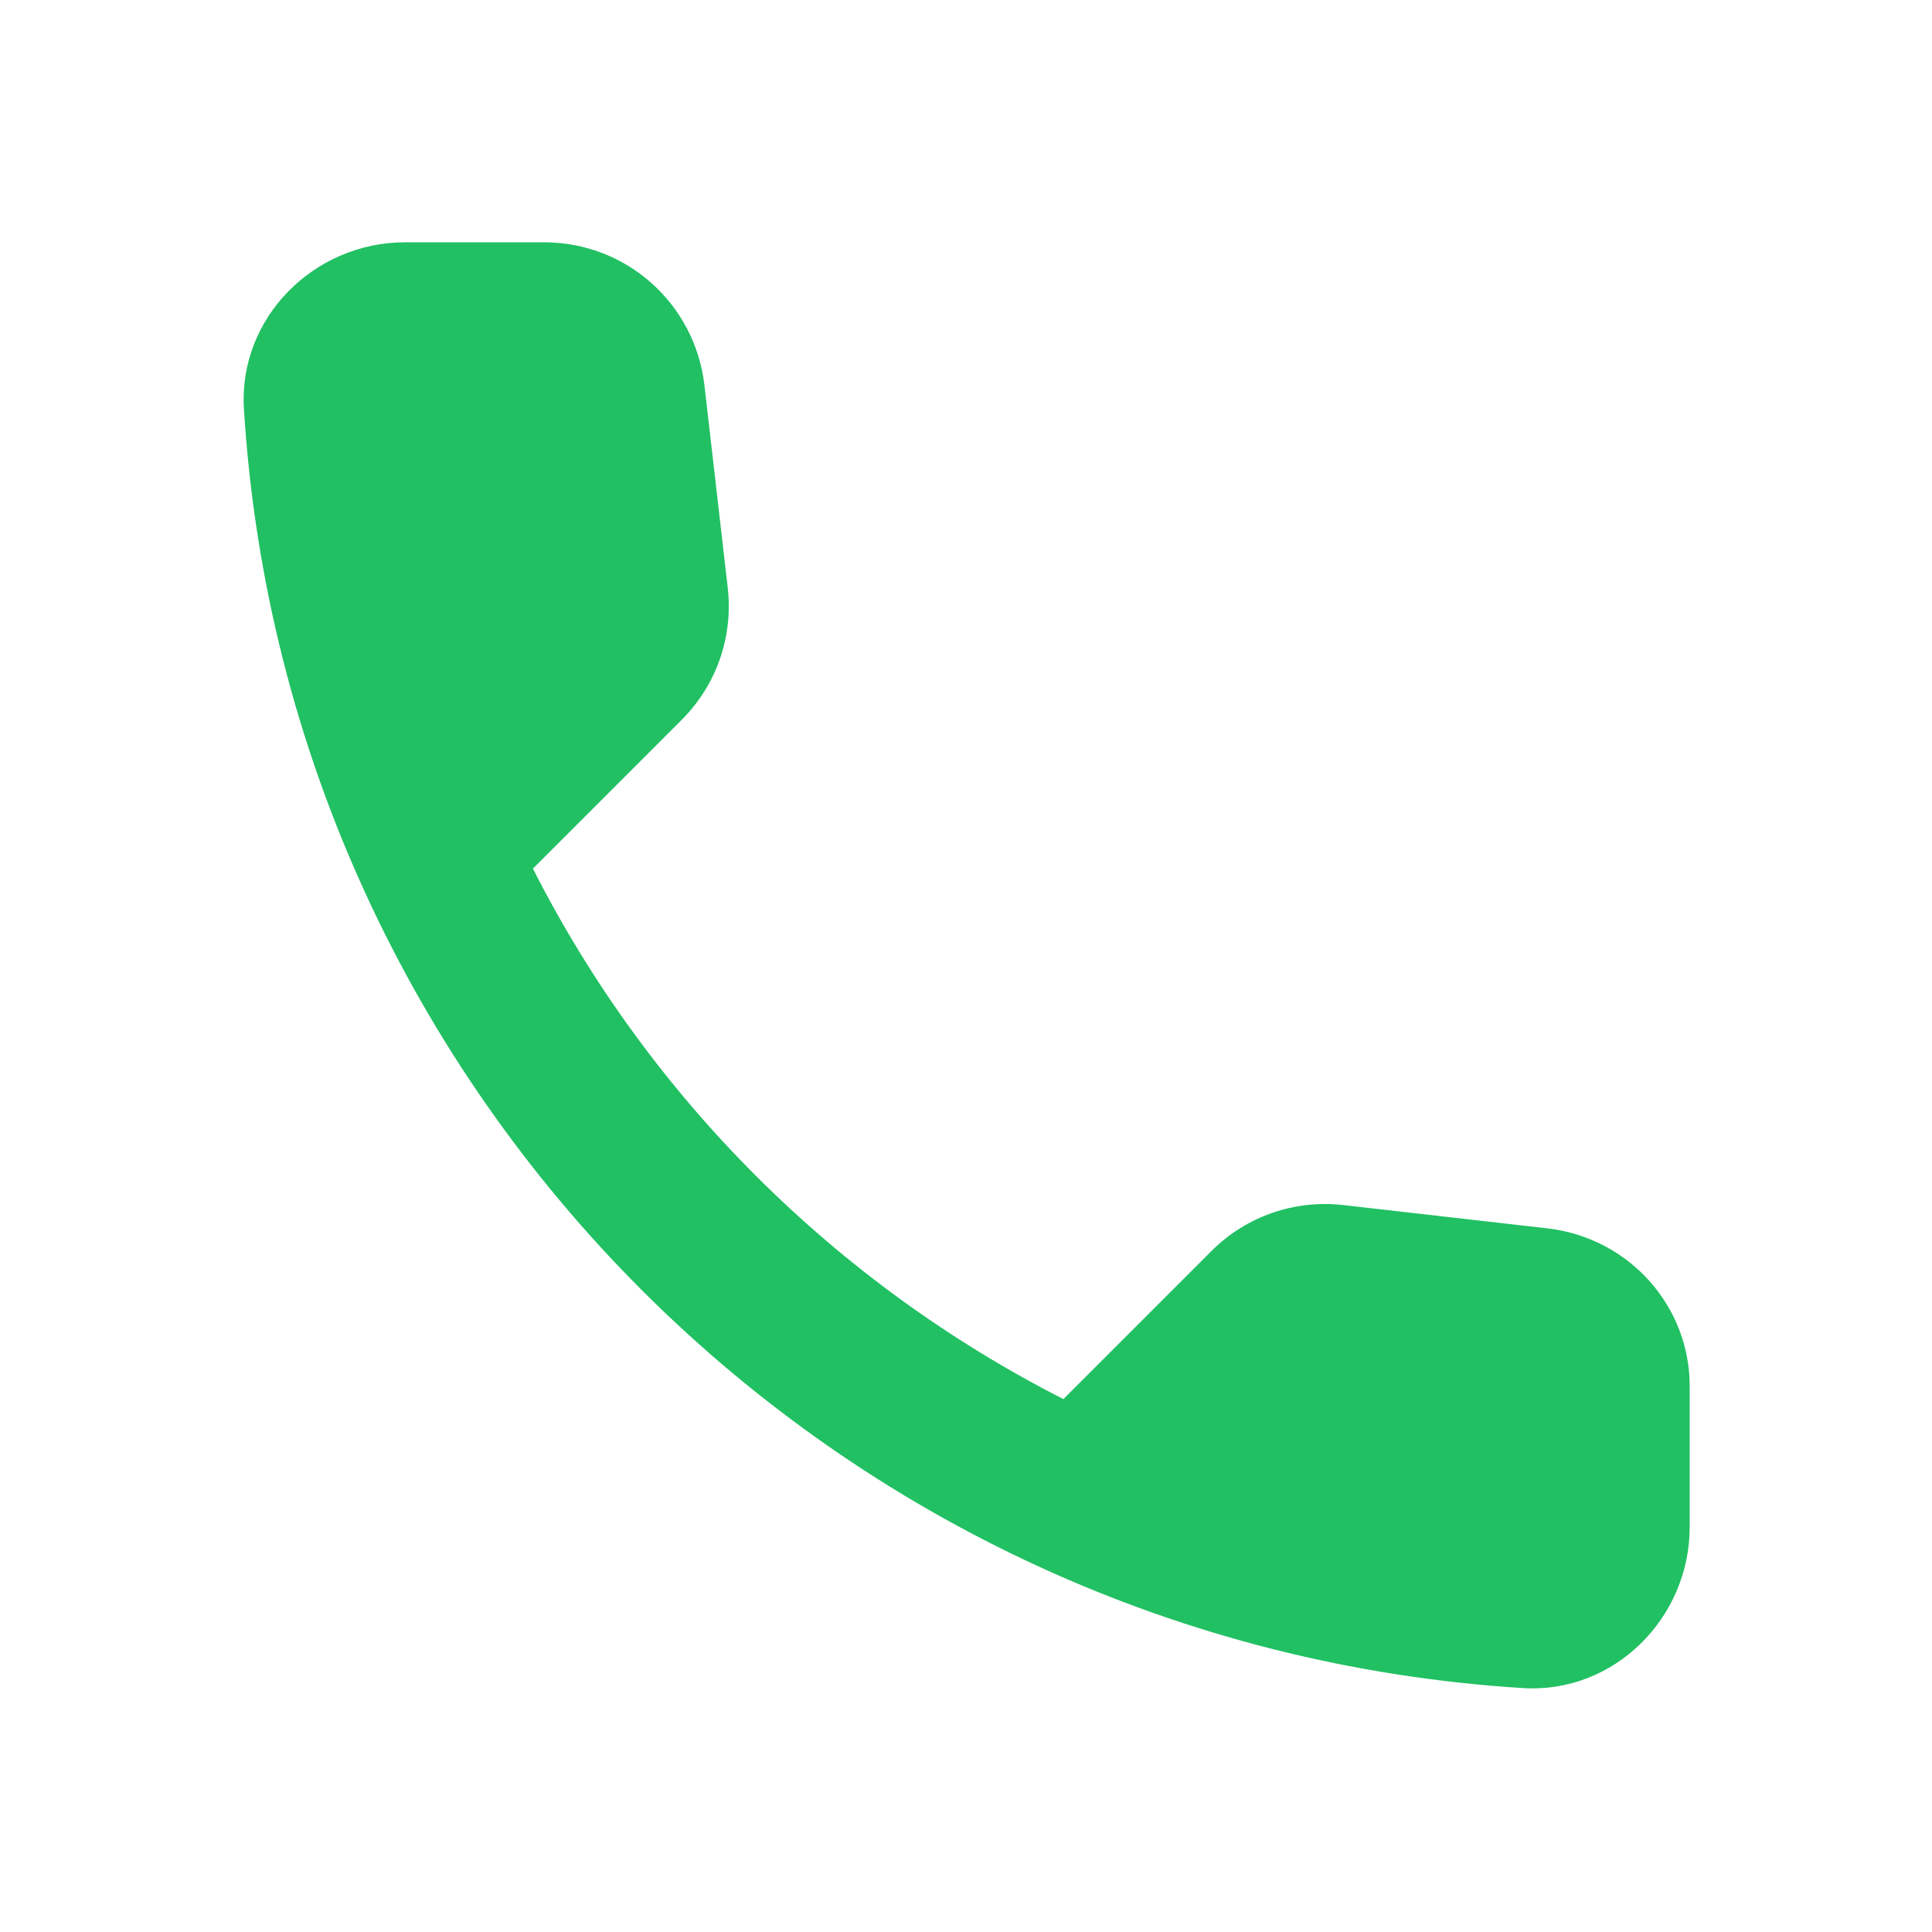
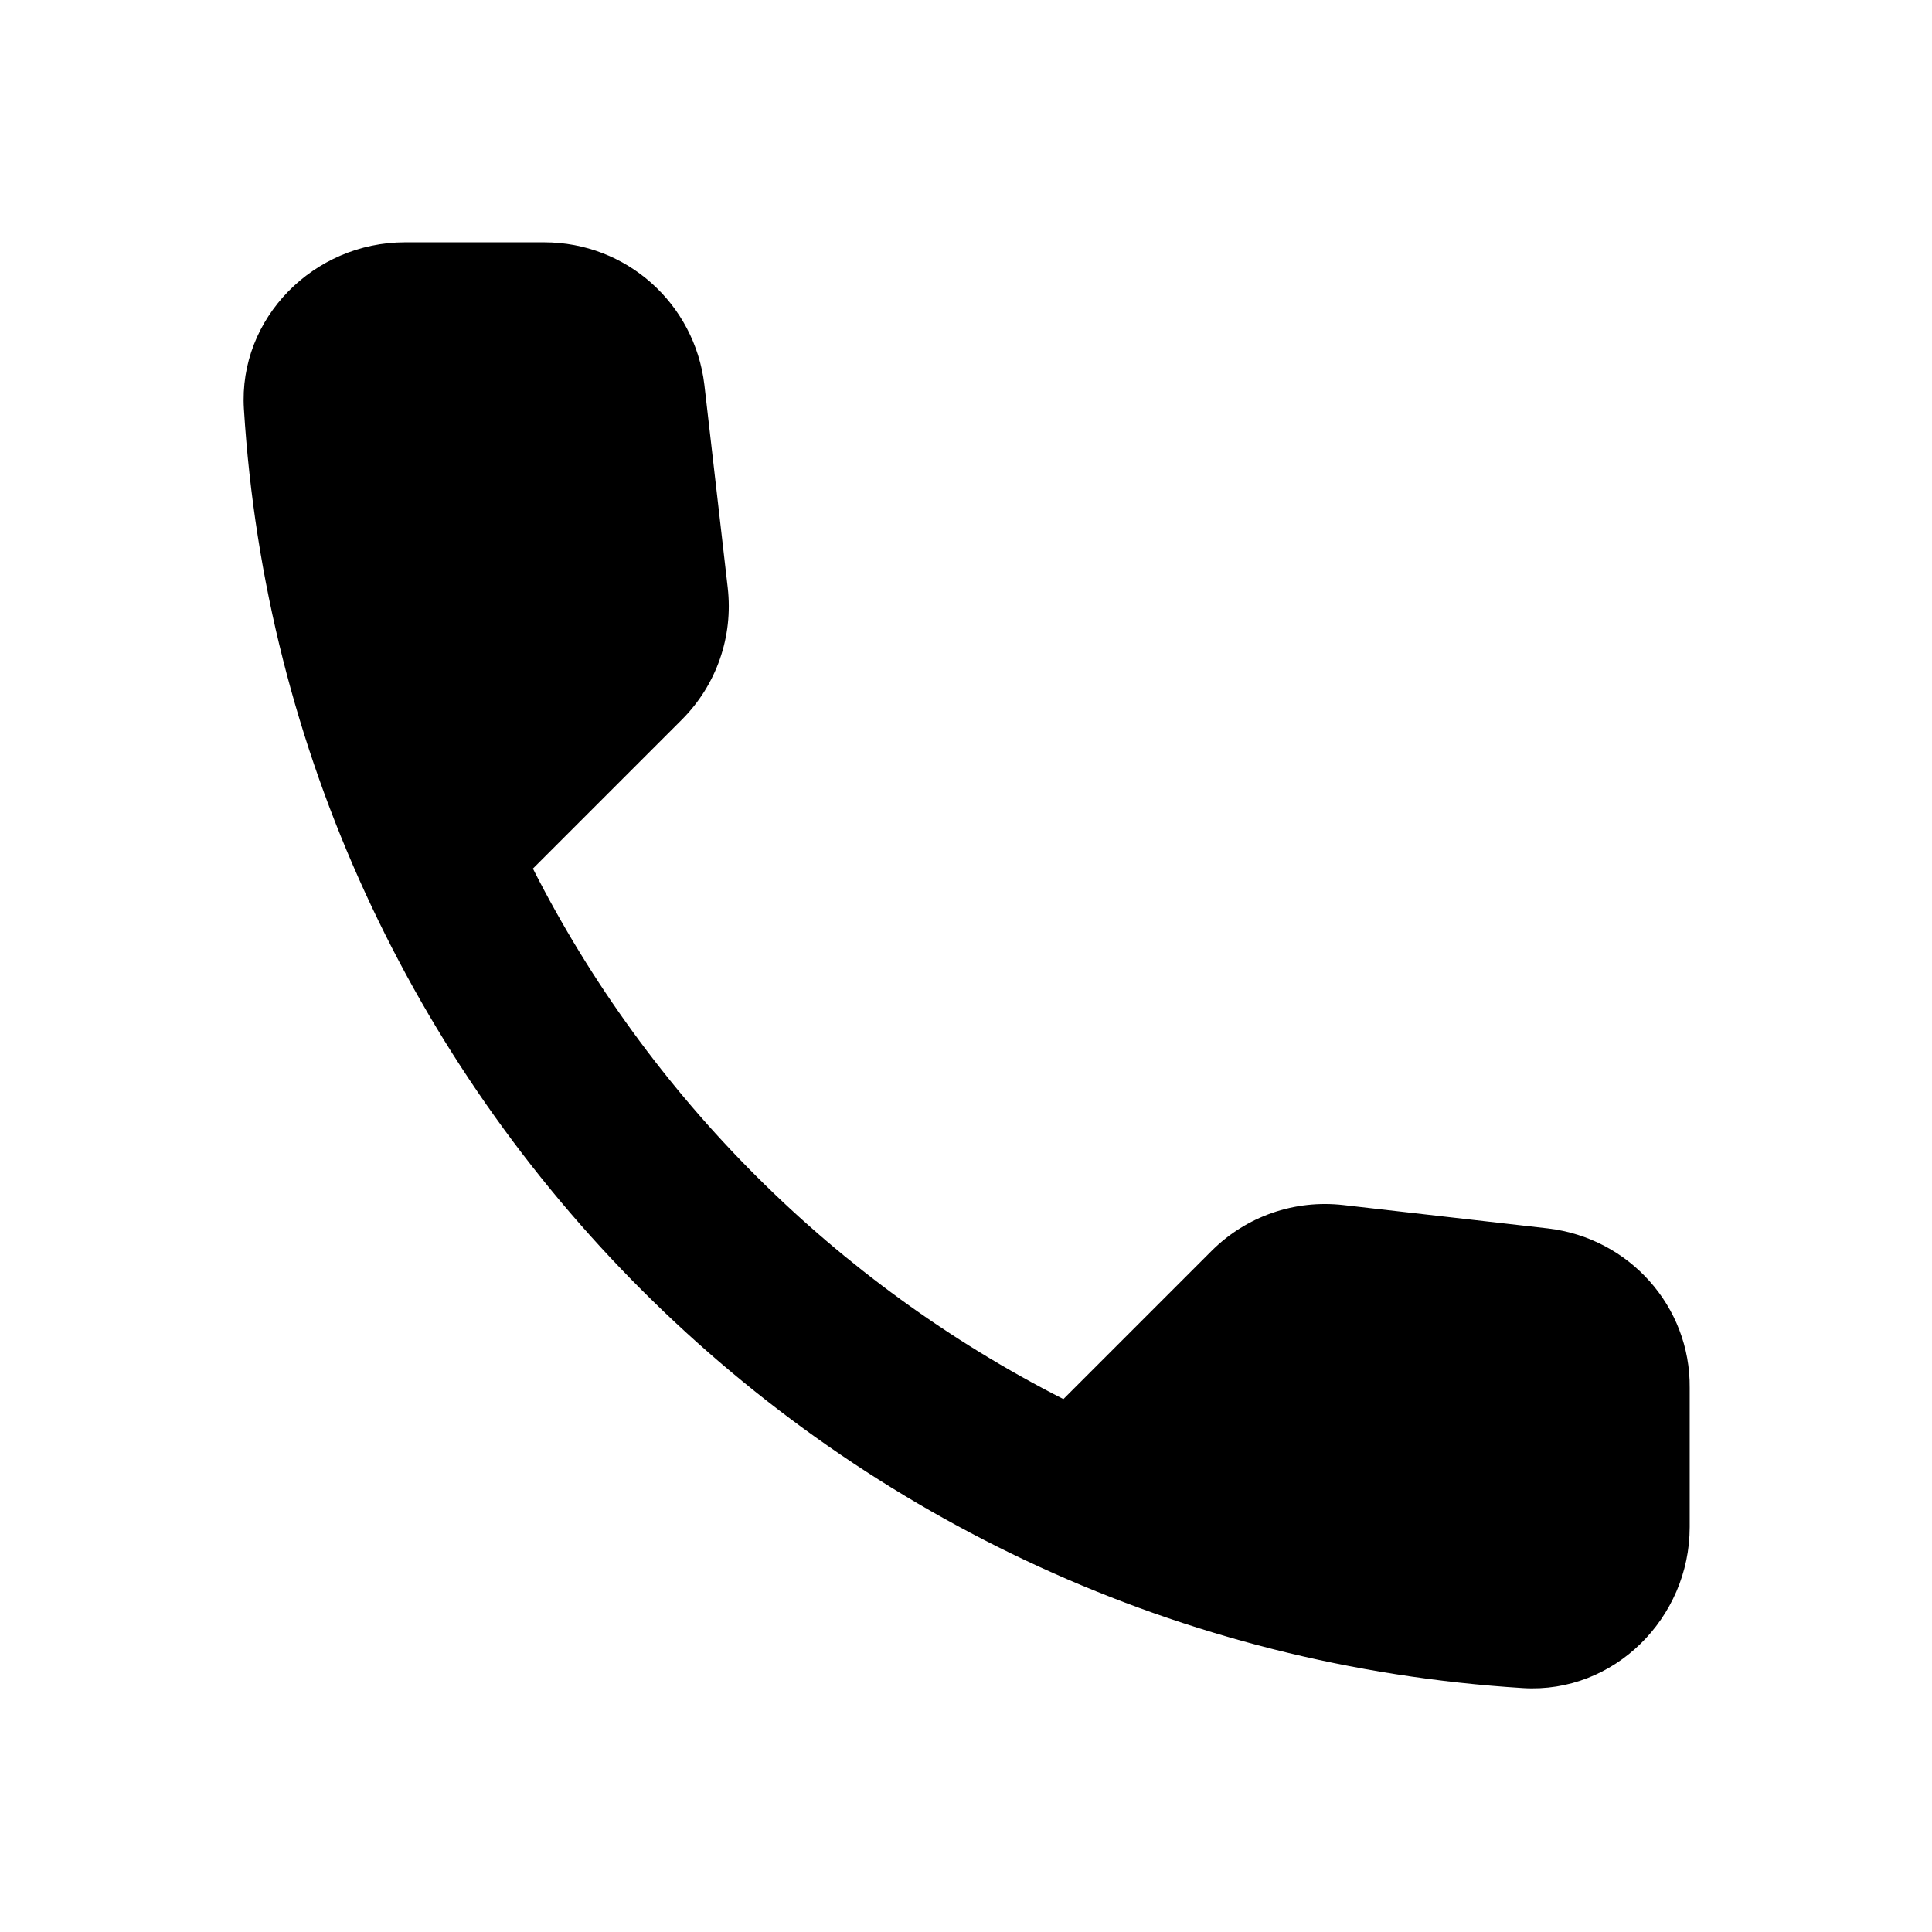
- <svg xmlns="http://www.w3.org/2000/svg" viewBox="0 0 24 24" height="200" preserveAspectRatio="xMidYMid meet" class="" fill="currentColor" width="200">
-   <path d="M19.23 15.26l-2.54-.29c-.61-.07-1.21.14-1.64.57l-1.84 1.84c-2.83-1.44-5.15-3.75-6.59-6.59l1.85-1.85c.43-.43.64-1.03.57-1.64l-.29-2.52c-.12-1.01-.97-1.77-1.99-1.77H5.03c-1.13 0-2.07.94-2 2.07.53 8.54 7.36 15.36 15.89 15.89 1.13.07 2.07-.87 2.07-2v-1.73c.01-1.01-.75-1.86-1.76-1.98z" class="" fill="#21C063" />
+ <svg xmlns="http://www.w3.org/2000/svg" viewBox="0 0 24 24" height="200" preserveAspectRatio="xMidYMid meet" width="200">
+   <path d="M19.23 15.26l-2.54-.29c-.61-.07-1.21.14-1.64.57l-1.84 1.84c-2.83-1.44-5.15-3.75-6.59-6.59l1.85-1.85c.43-.43.64-1.03.57-1.64l-.29-2.52c-.12-1.01-.97-1.77-1.99-1.77H5.03c-1.13 0-2.07.94-2 2.07.53 8.54 7.36 15.36 15.89 15.89 1.13.07 2.07-.87 2.07-2v-1.73c.01-1.01-.75-1.86-1.76-1.98z" class="" />
</svg>
